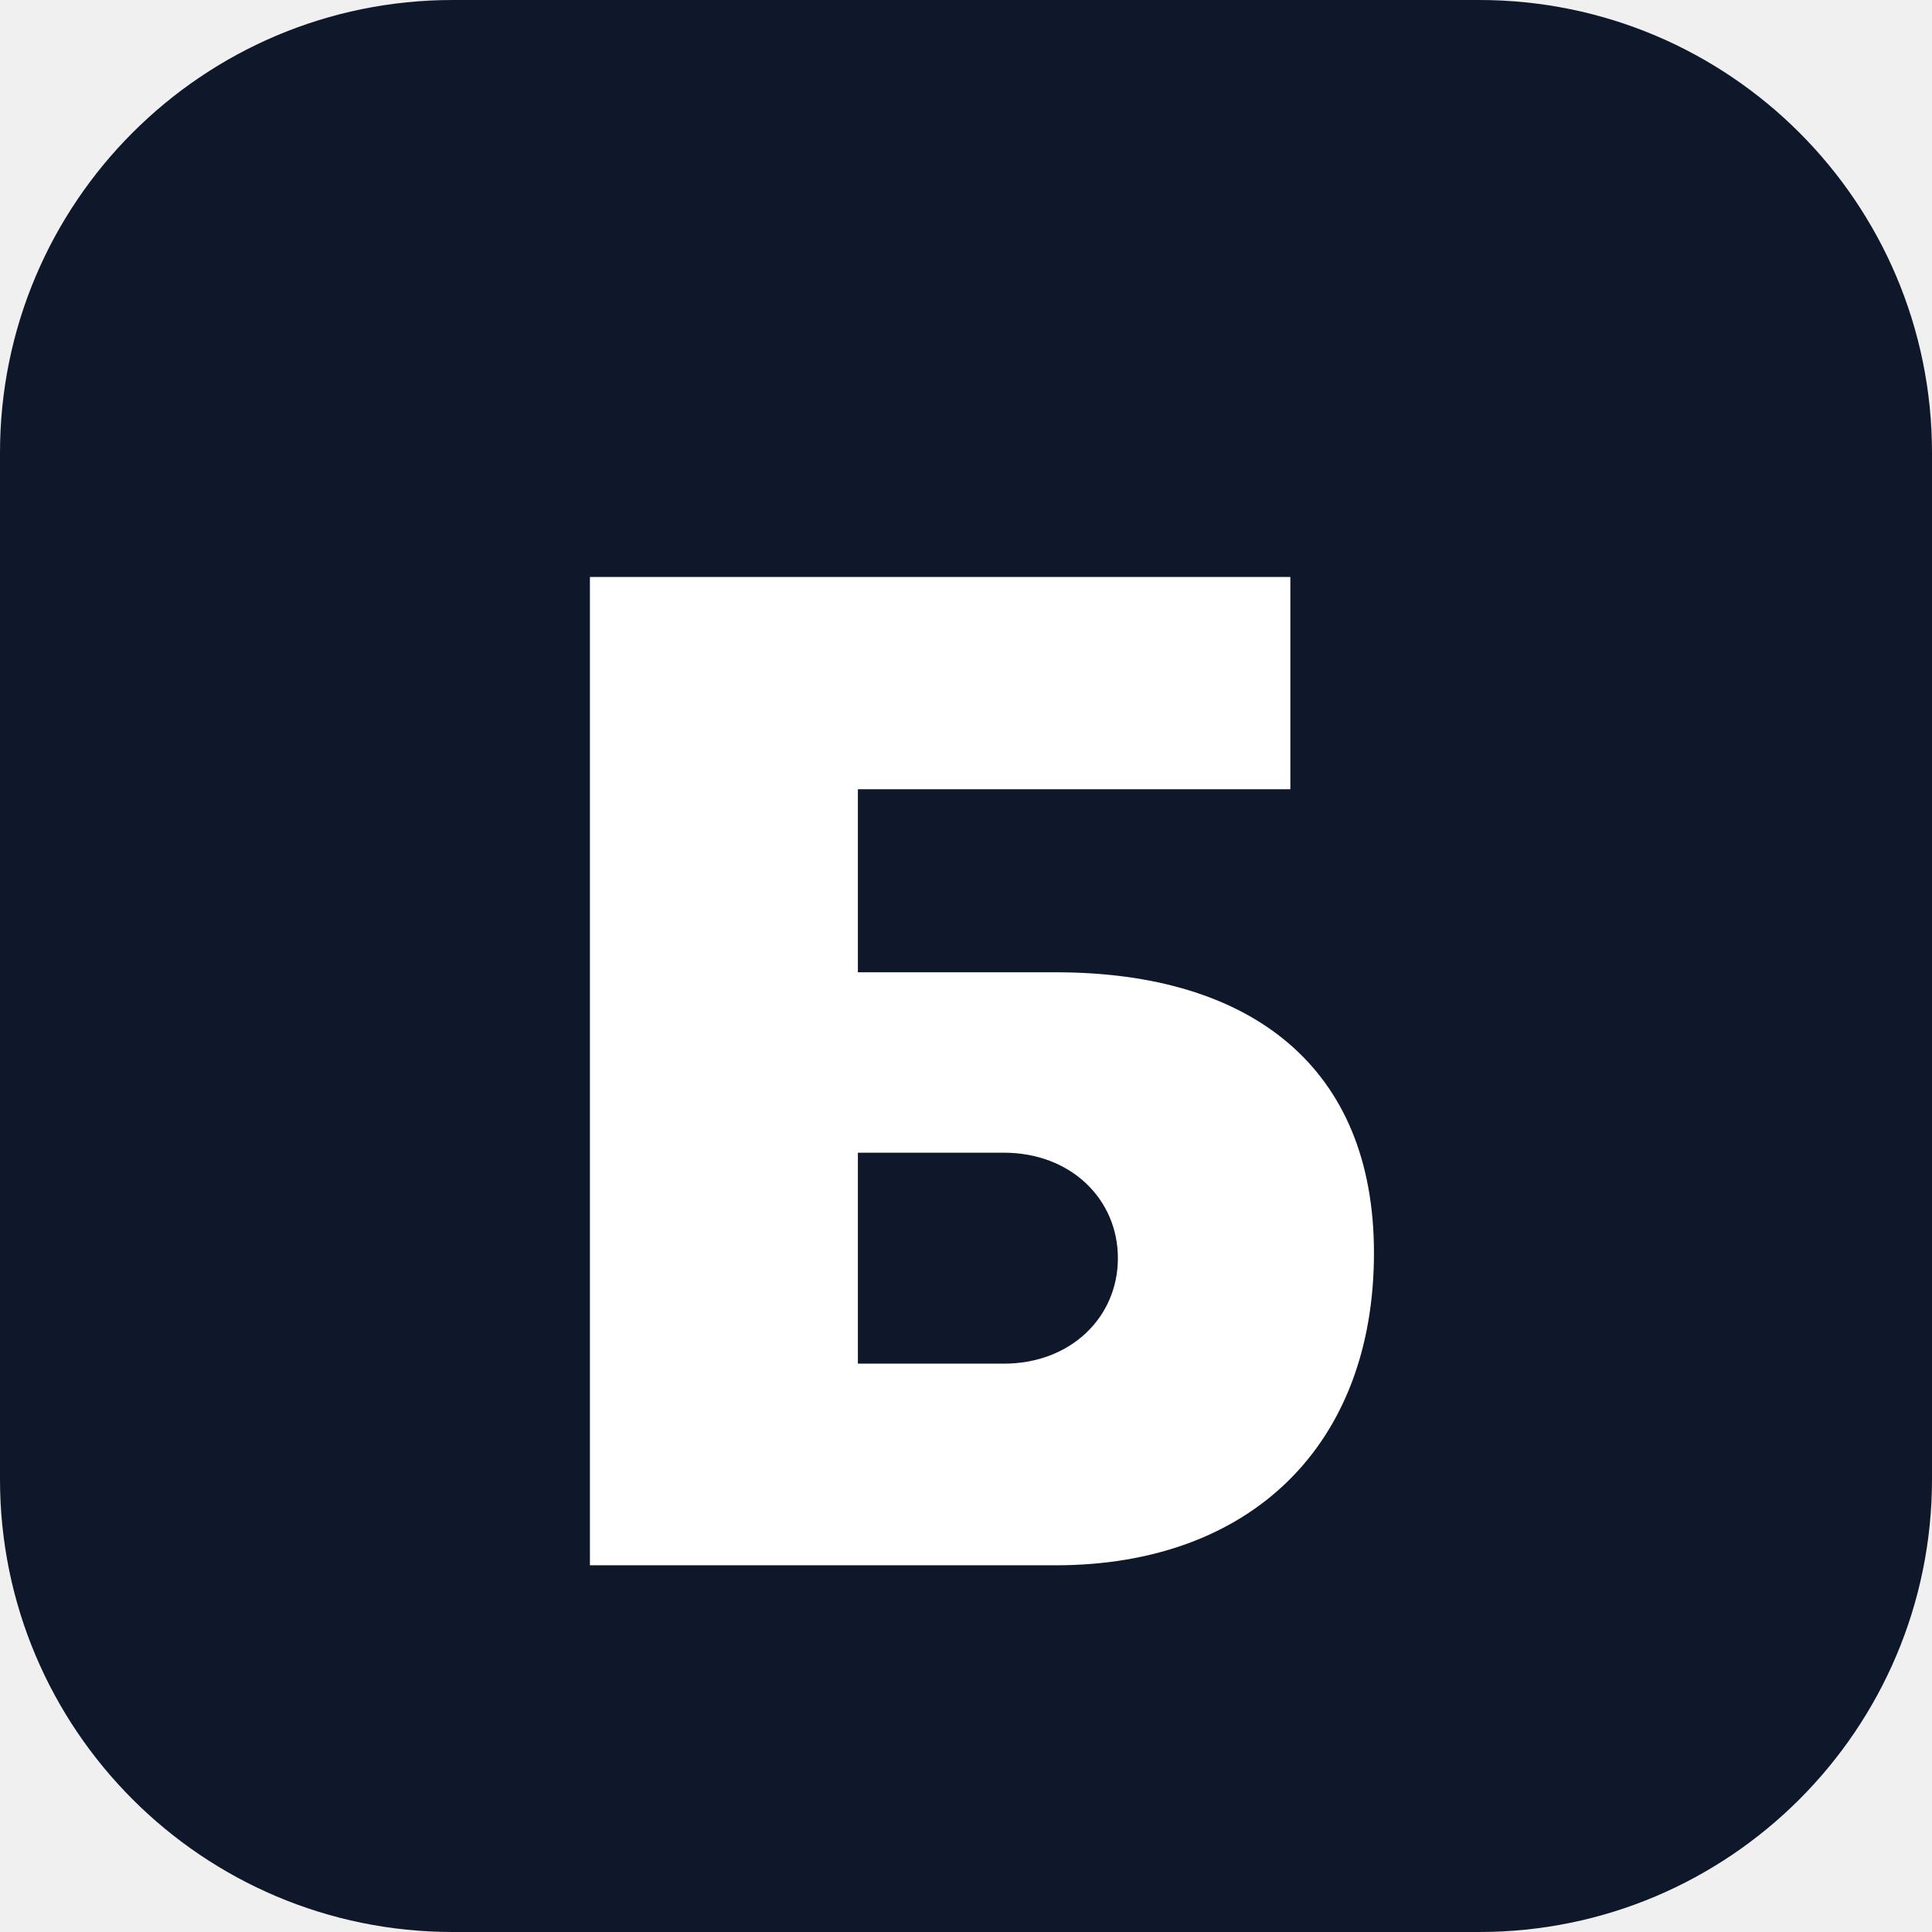
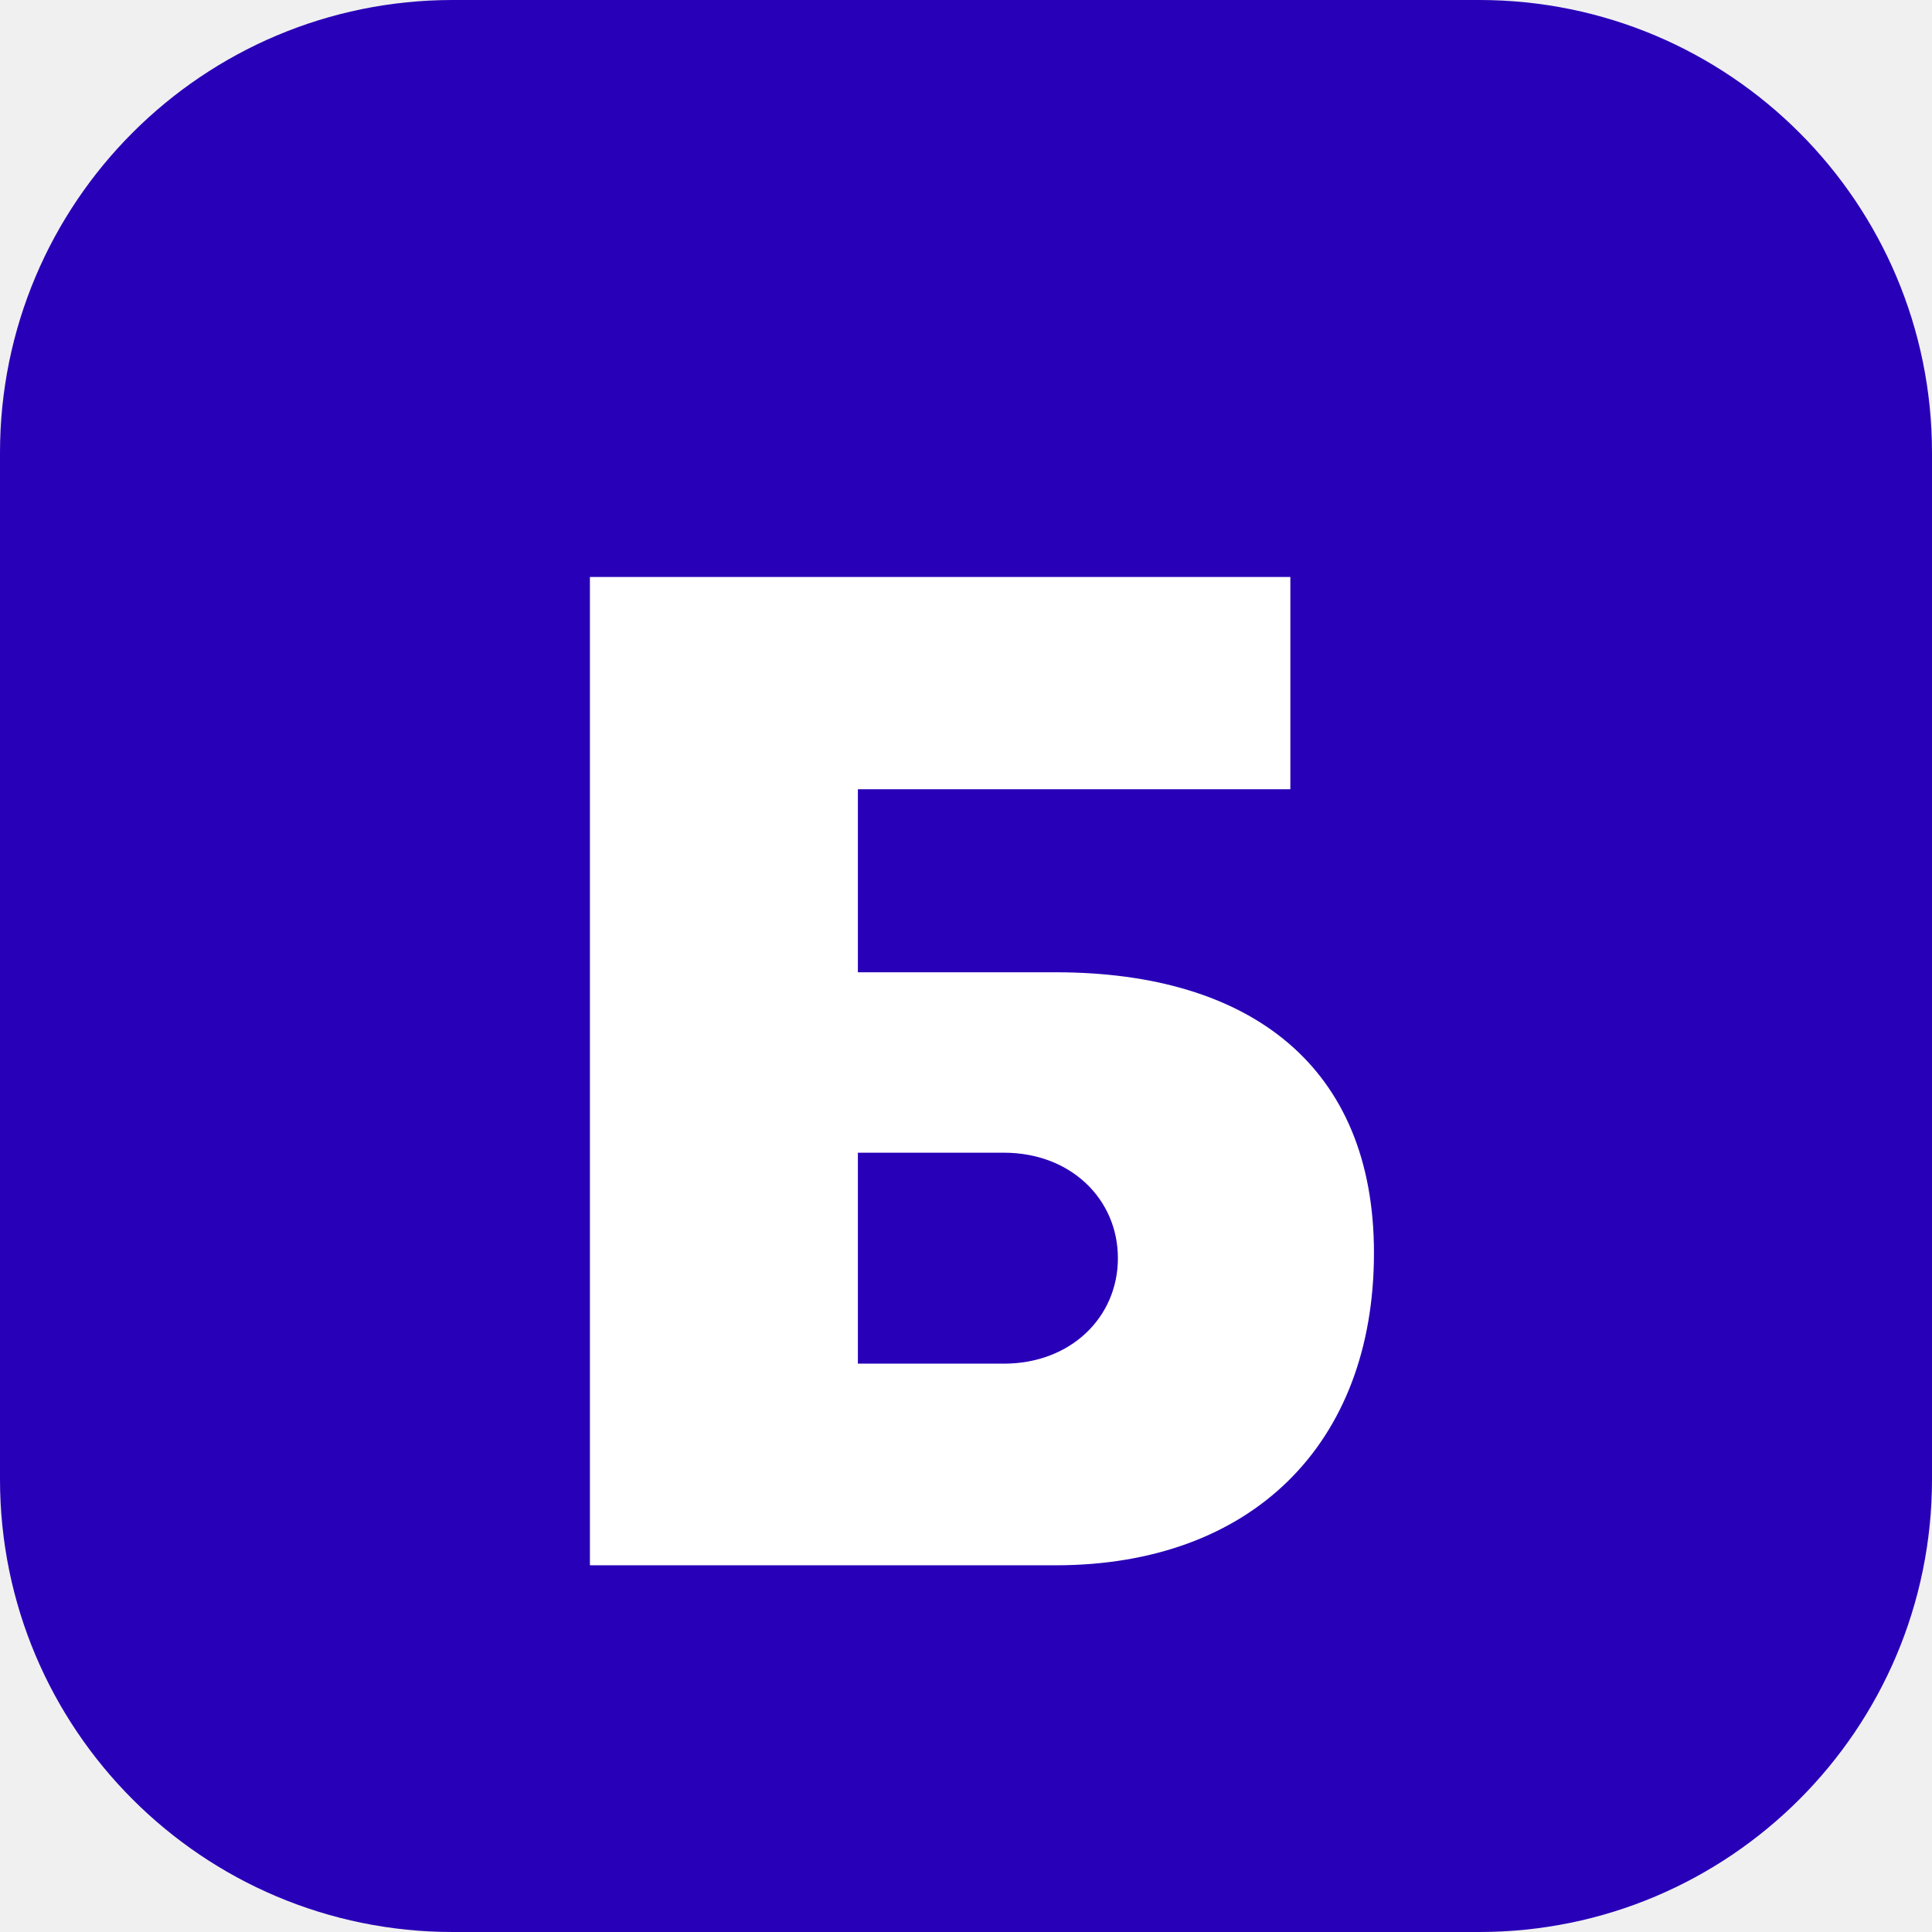
<svg xmlns="http://www.w3.org/2000/svg" viewBox="0 0 512 512">
-   <rect width="512" height="512" rx="120" fill="#0f172a" />
+   <rect width="512" height="512" rx="120" fill="#2800B8" />
  <text x="50%" y="54%" font-family="system-ui, -apple-system, sans-serif" font-weight="900" font-size="360" fill="#ffffff" text-anchor="middle" dominant-baseline="middle">Б</text>
</svg>
